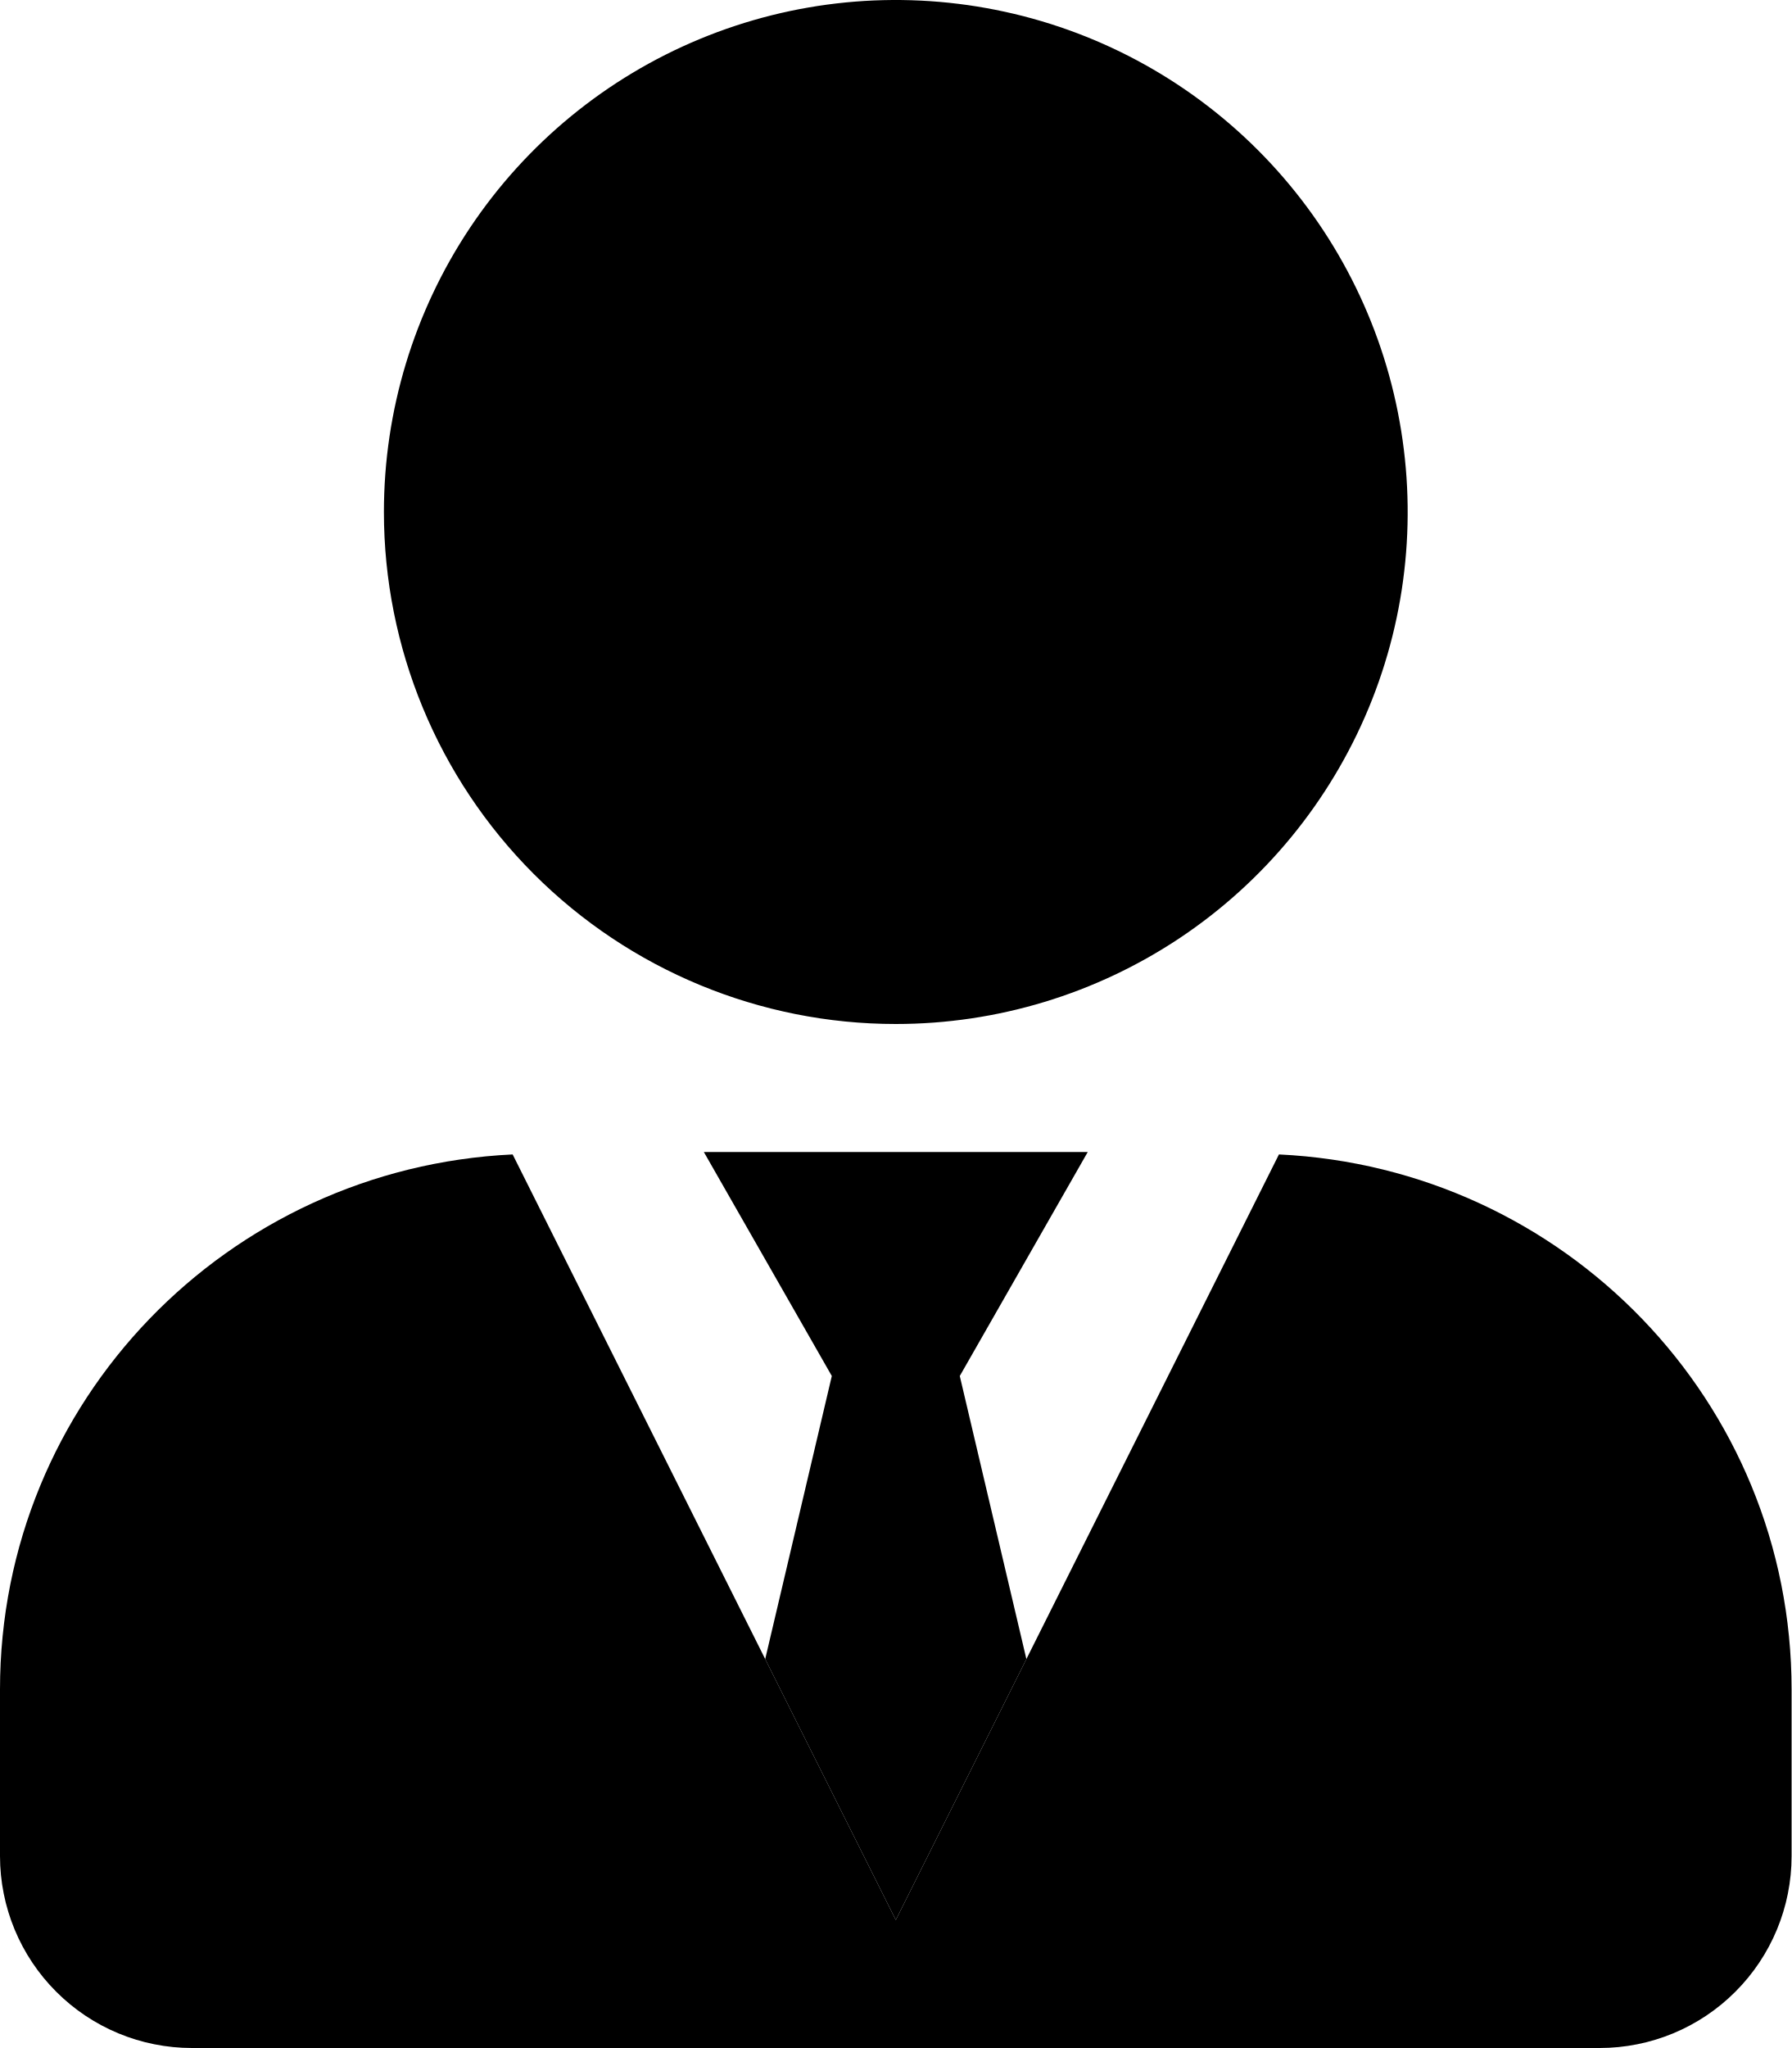
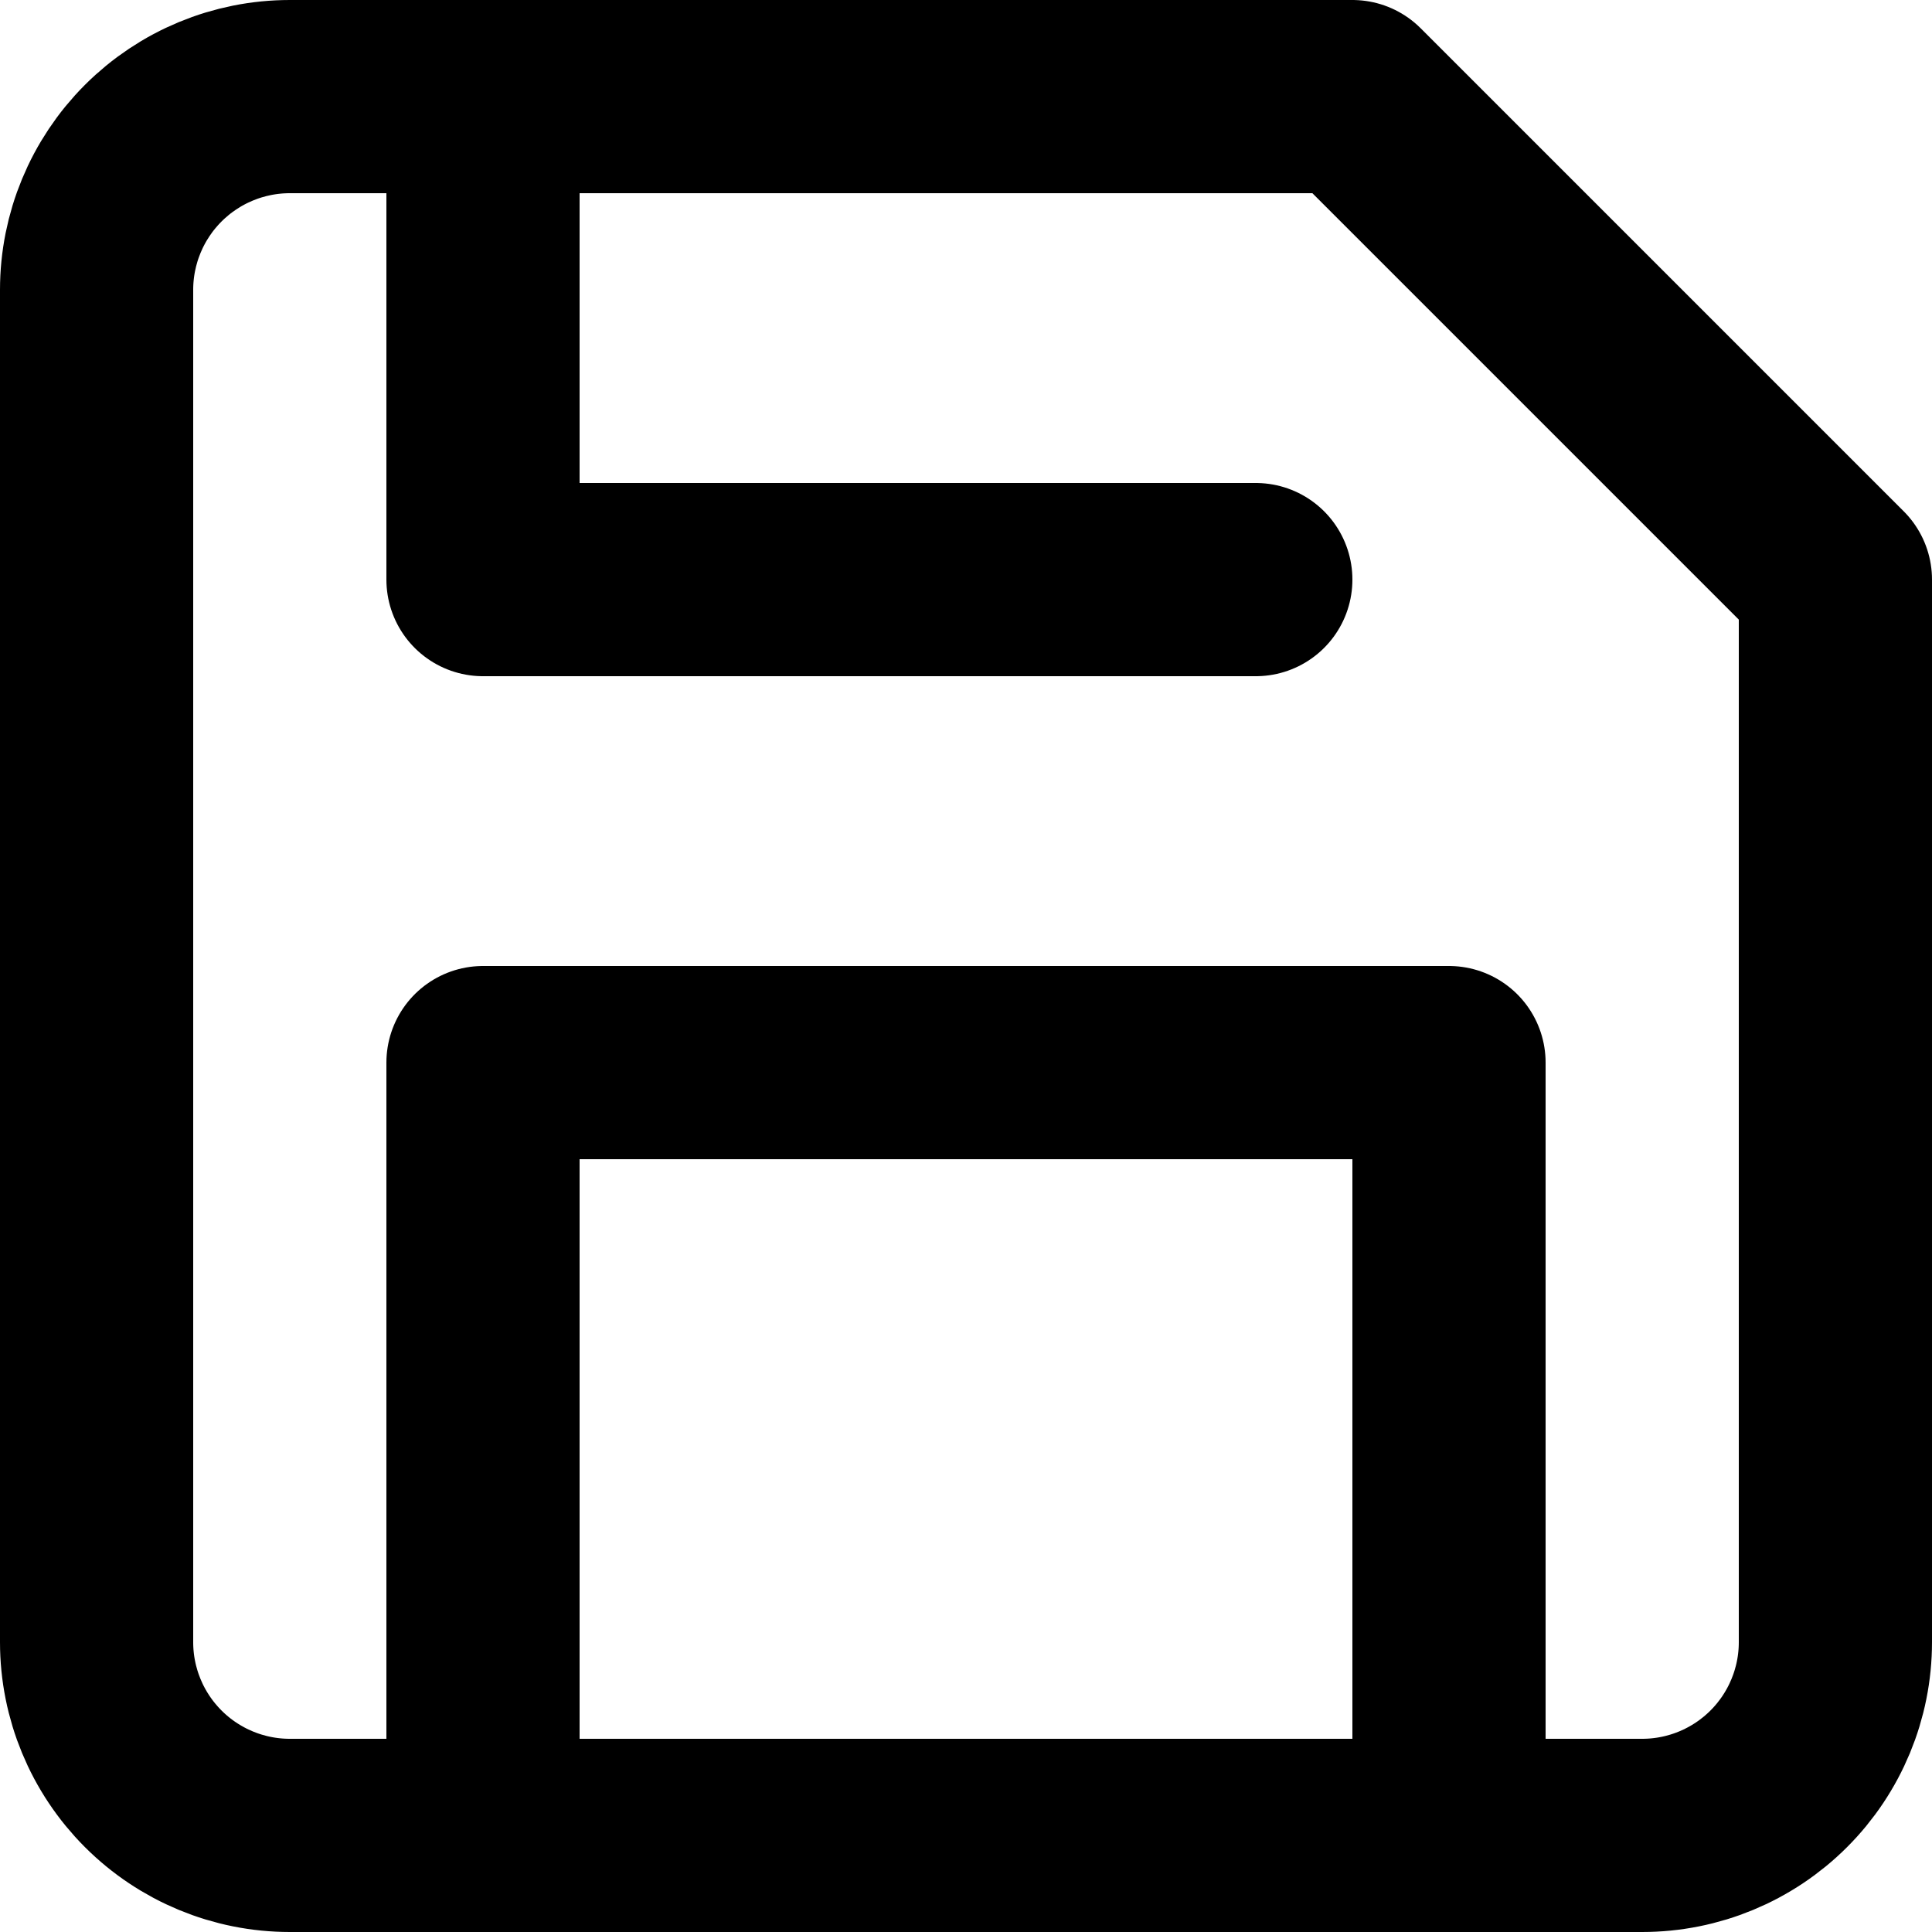
- <svg xmlns="http://www.w3.org/2000/svg" width="28" height="32" viewBox="0 0 28 32" fill="none">
-   <path d="M11.959 25.923L13 21.5L11 18H17L15 21.5L16.041 25.923L14 30L11.959 25.923ZM14 16C15.582 16 17.129 15.531 18.445 14.652C19.76 13.773 20.785 12.523 21.391 11.062C21.997 9.6 22.155 7.991 21.846 6.439C21.538 4.887 20.776 3.462 19.657 2.343C18.538 1.224 17.113 0.462 15.561 0.154C14.009 -0.155 12.4 0.003 10.938 0.609C9.477 1.214 8.227 2.24 7.348 3.555C6.469 4.871 6 6.418 6 8C6 10.122 6.843 12.157 8.343 13.657C9.843 15.157 11.878 16 14 16Z" fill="black" />
-   <path d="M19.988 18.038L14 30L8.012 18.038C3.556 18.25 0 21.894 0 26.4V29C0 29.796 0.316 30.559 0.879 31.121C1.441 31.684 2.204 32 3 32H25C25.796 32 26.559 31.684 27.121 31.121C27.684 30.559 28 29.796 28 29V26.4C28 21.894 24.444 18.25 19.988 18.038Z" fill="black" />
+ <svg xmlns="http://www.w3.org/2000/svg" width="20" height="20" viewBox="0 0 20 20" fill="none">
+   <path d="M15 19V11H5V19M5 1V6H13M17 19H3C2.47 19 1.961 18.789 1.586 18.414C1.211 18.039 1 17.53 1 17V3C1 2.47 1.211 1.961 1.586 1.586C1.961 1.211 2.47 1 3 1H14L19 6V17C19 17.53 18.789 18.039 18.414 18.414C18.039 18.789 17.53 19 17 19Z" stroke="black" stroke-width="2" stroke-linecap="round" stroke-linejoin="round" />
</svg>
